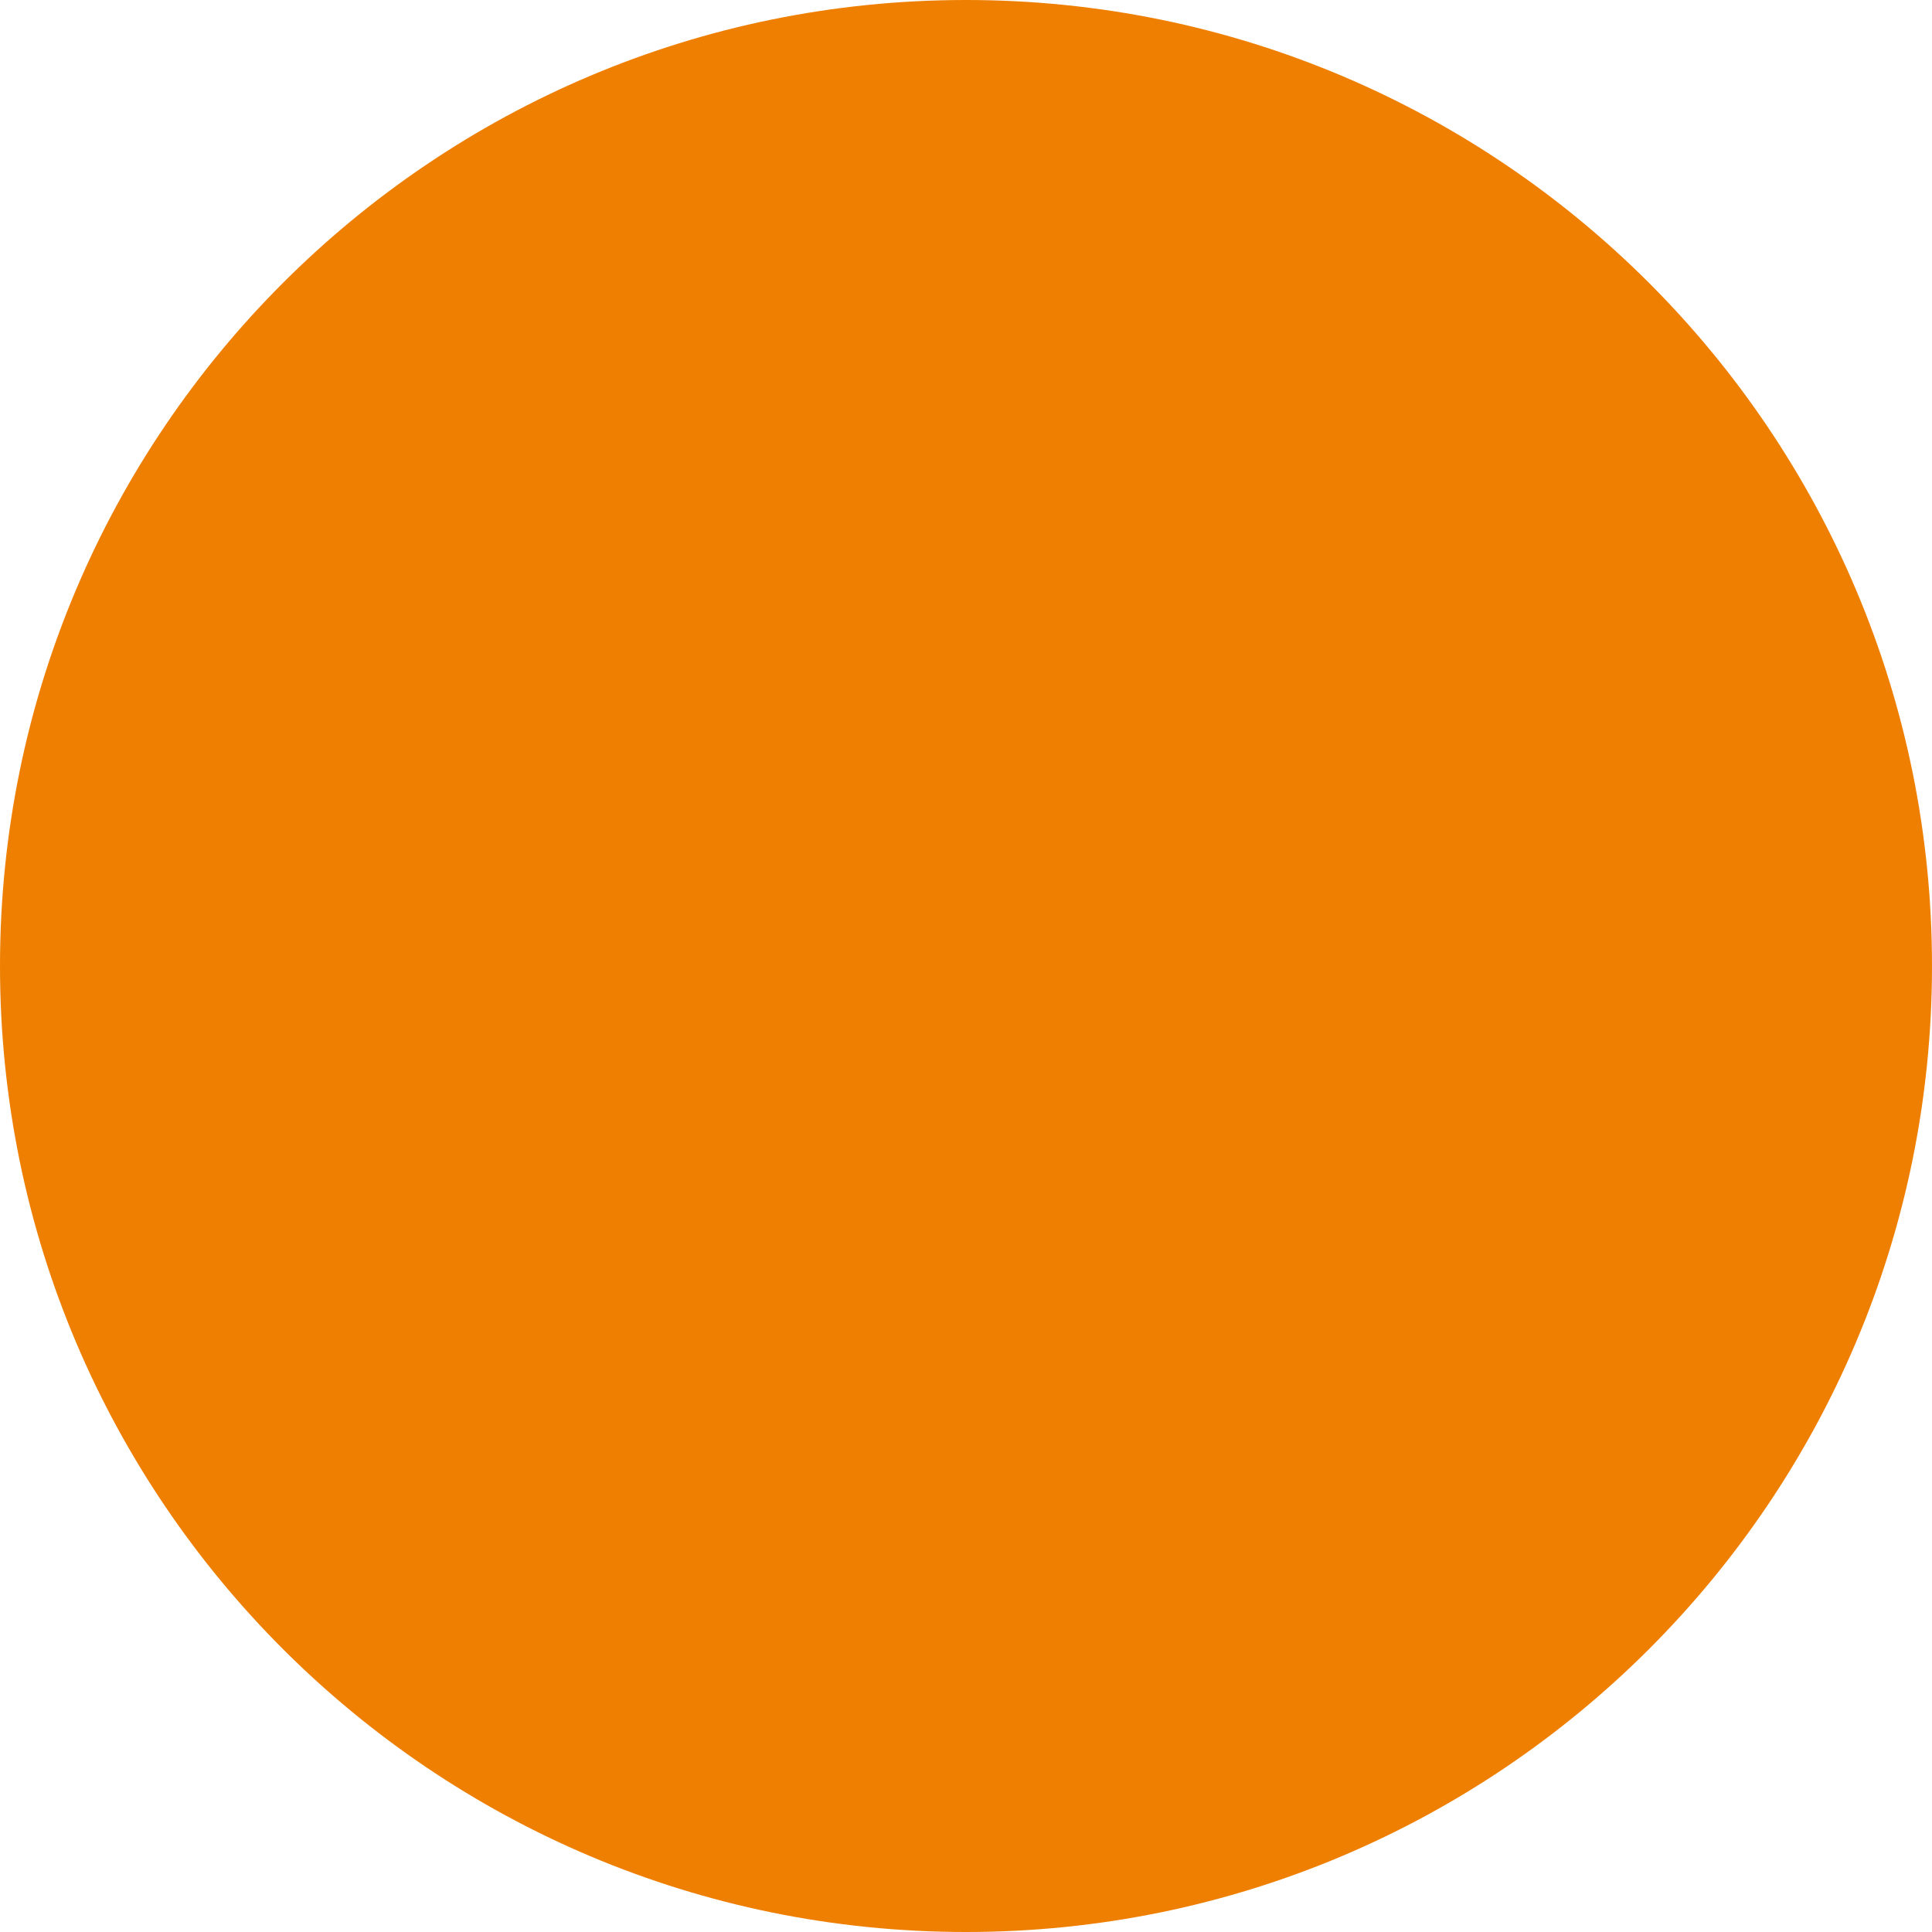
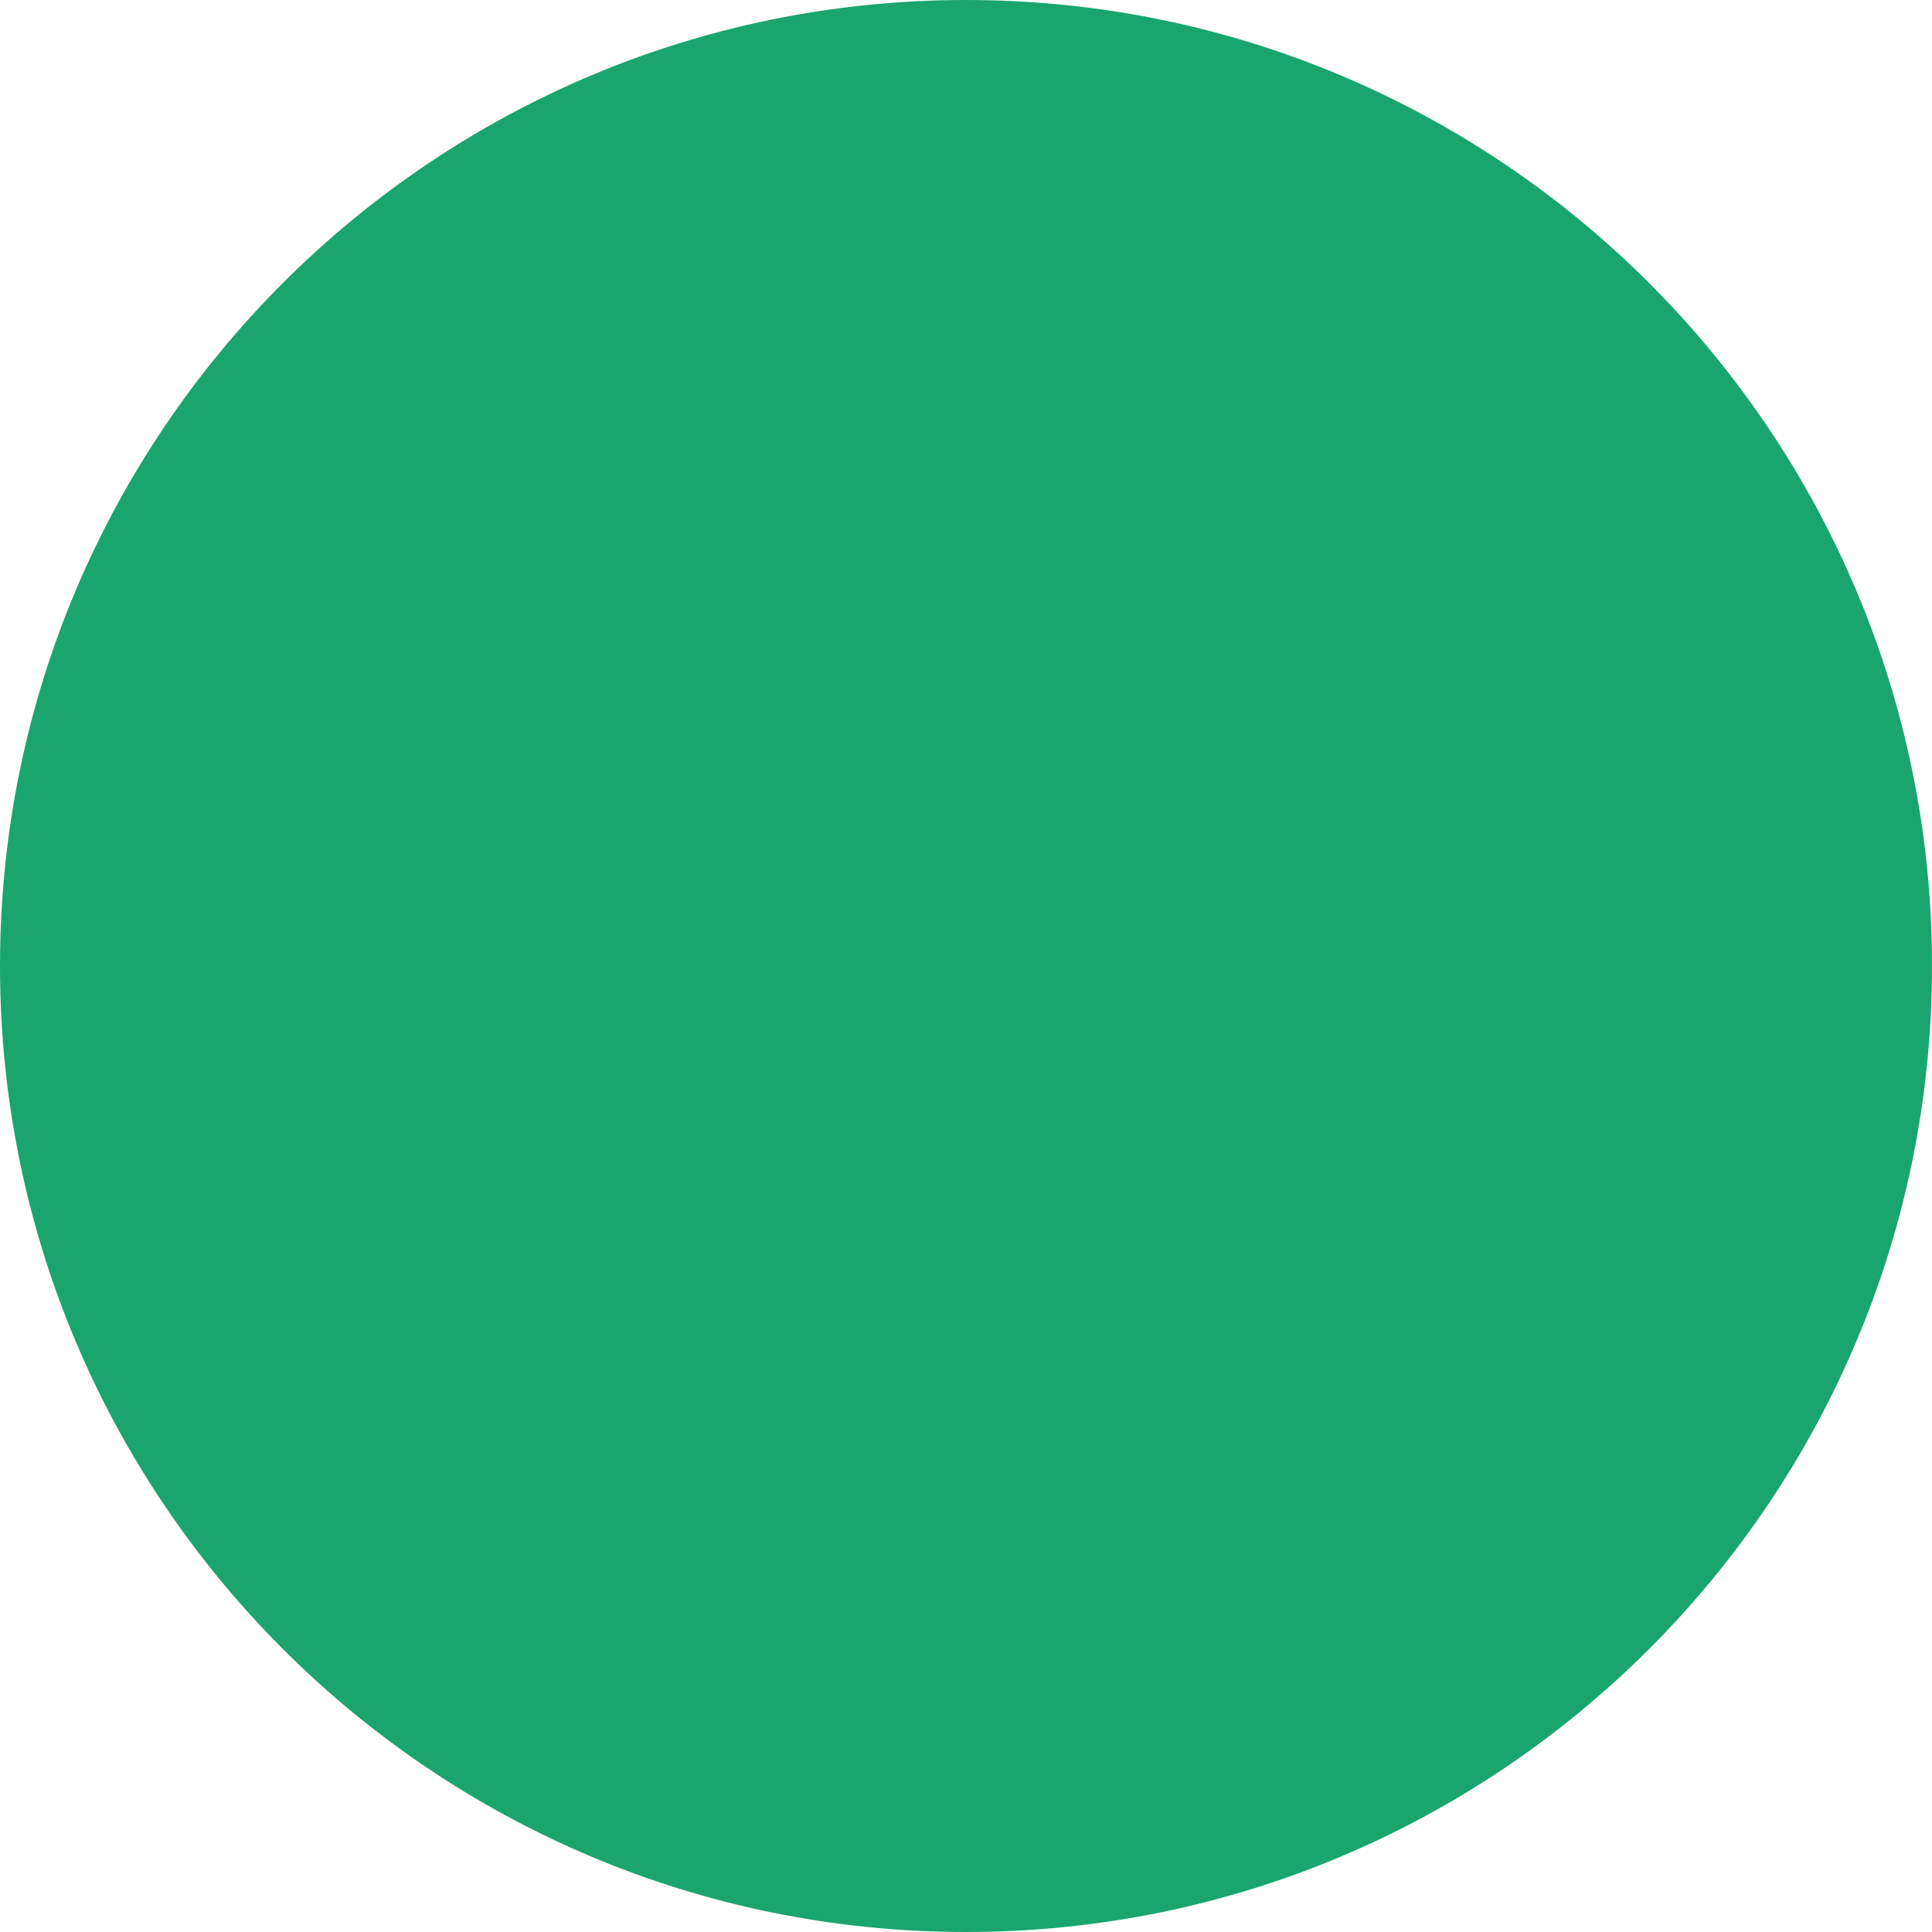
<svg xmlns="http://www.w3.org/2000/svg" preserveAspectRatio="xMidYMid" width="5" height="5" viewBox="0 0 5 5">
  <defs>
    <style>
      .cls-1 {
-         fill: #ef7f01;
+         fill: #1aa56f;
      }
    </style>
  </defs>
  <circle cx="2.5" cy="2.5" r="2.5" class="cls-1" />
</svg>
